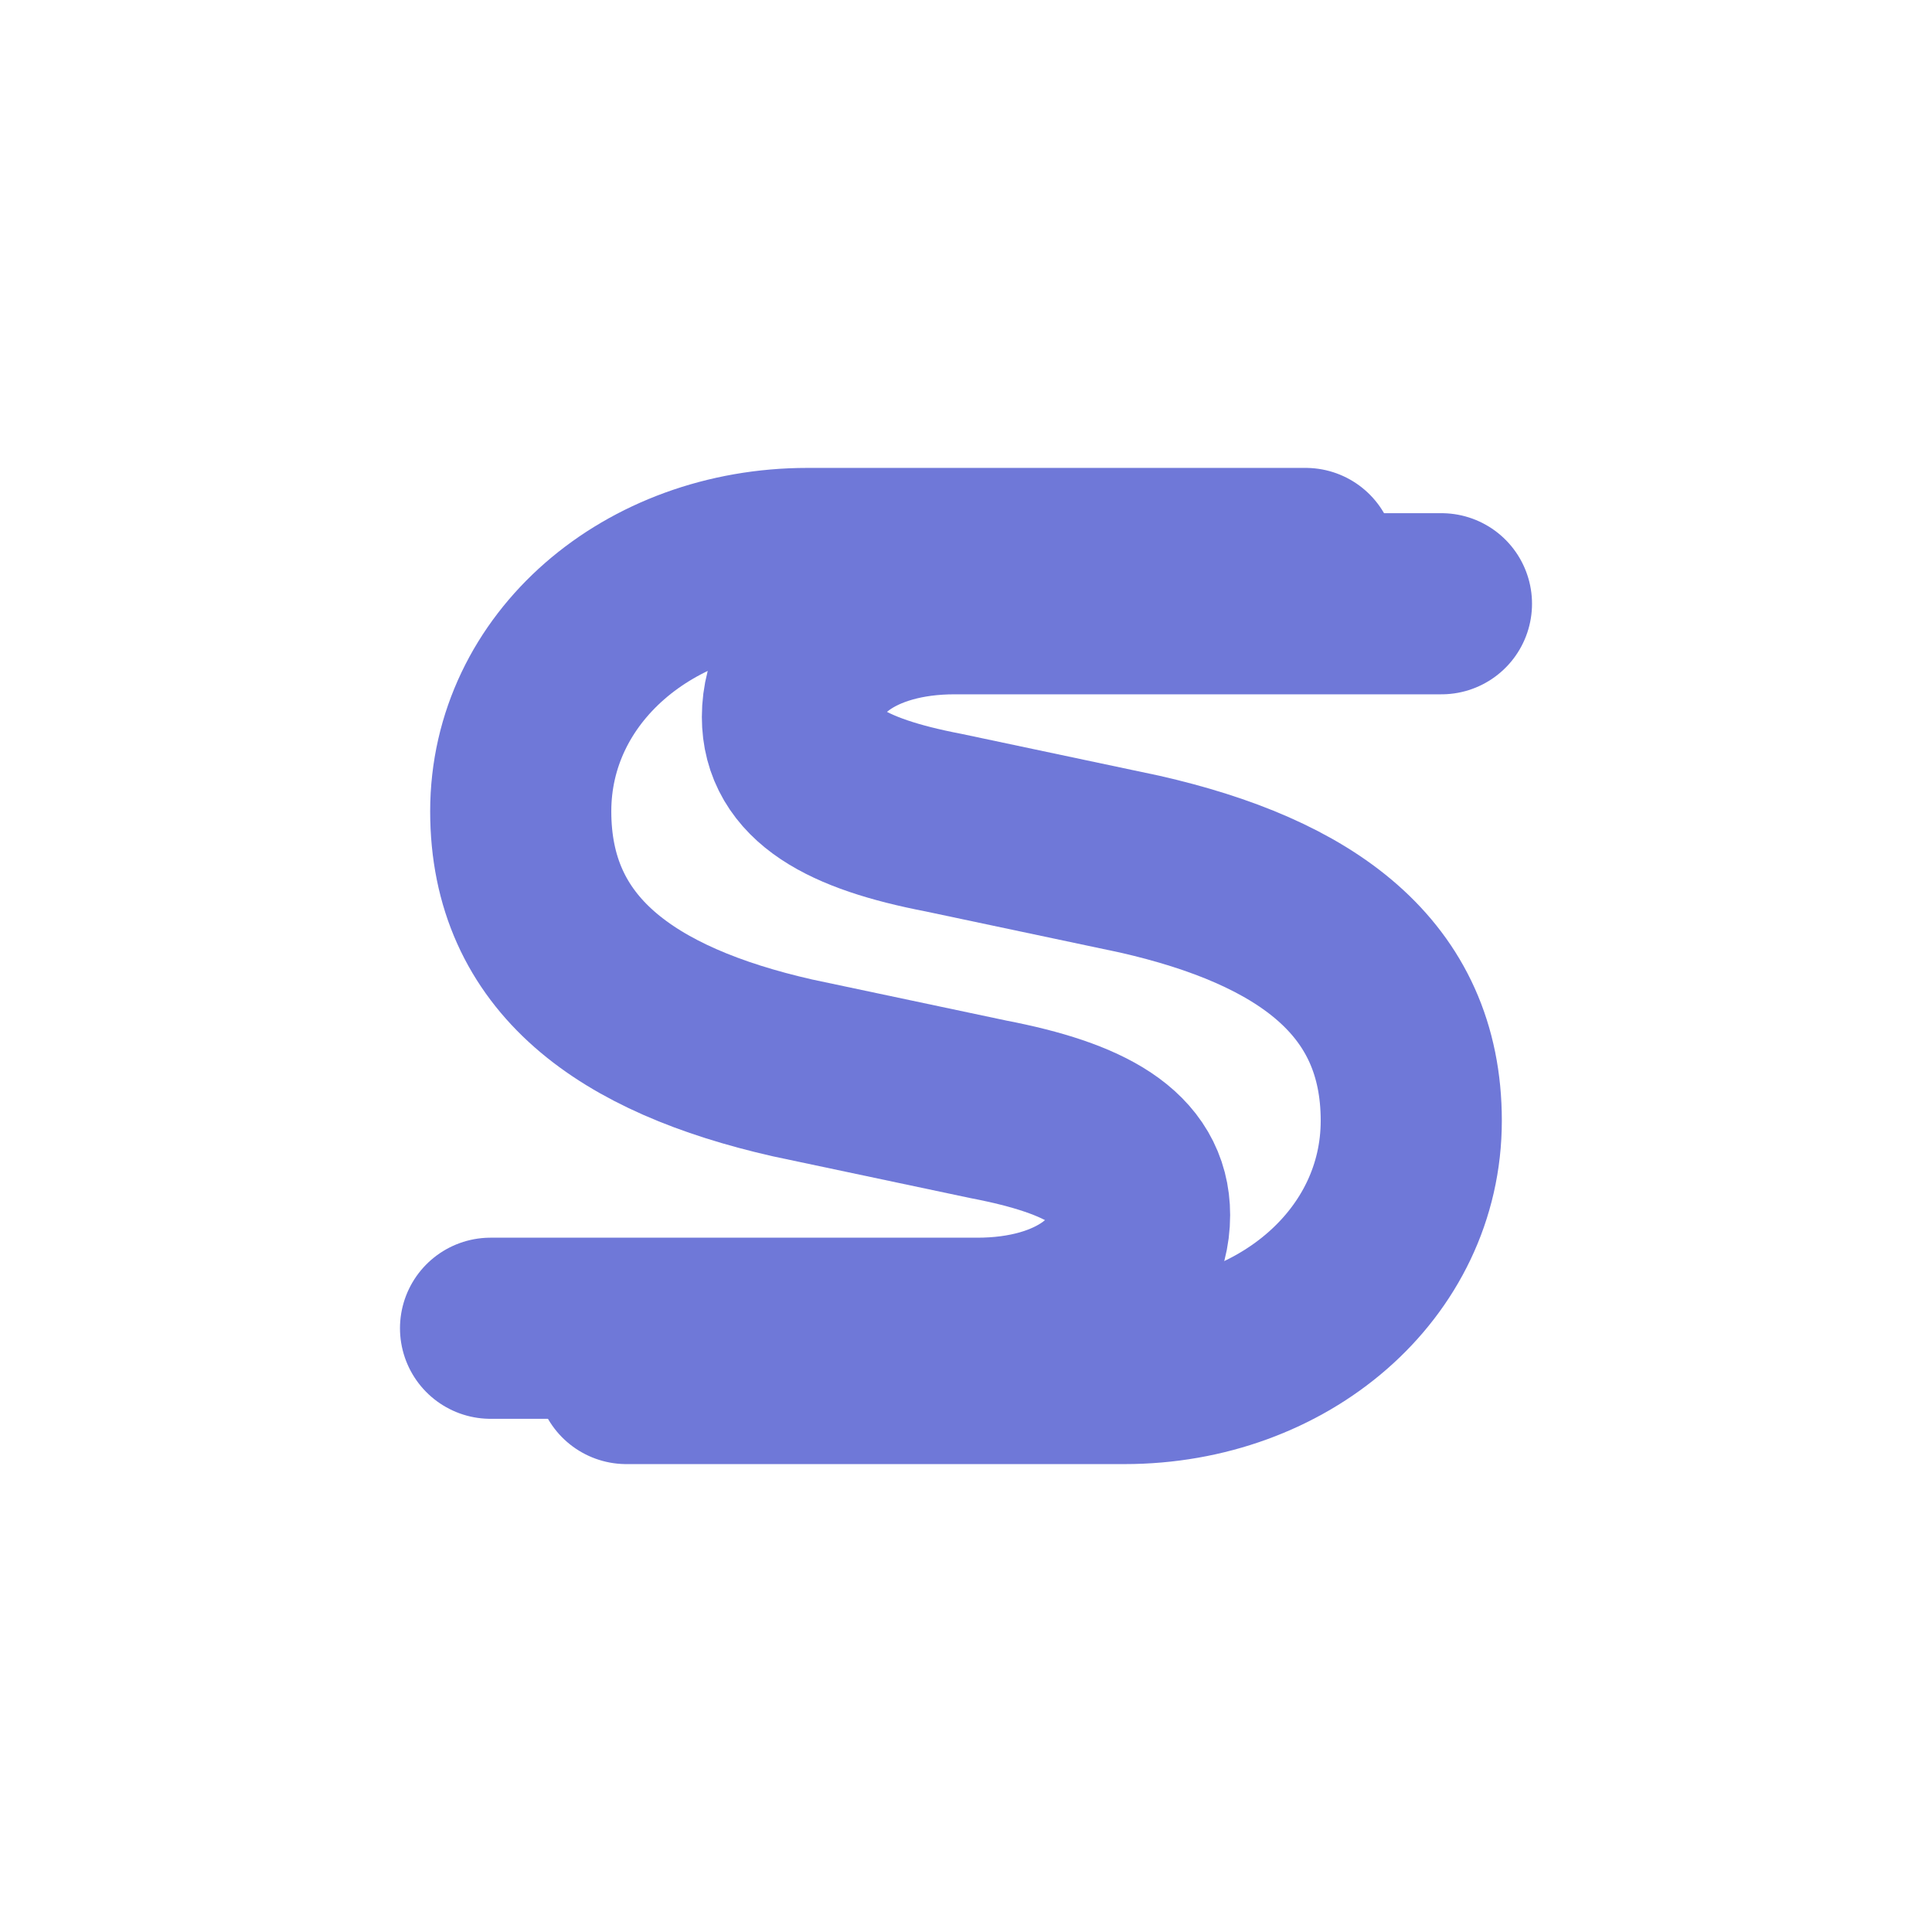
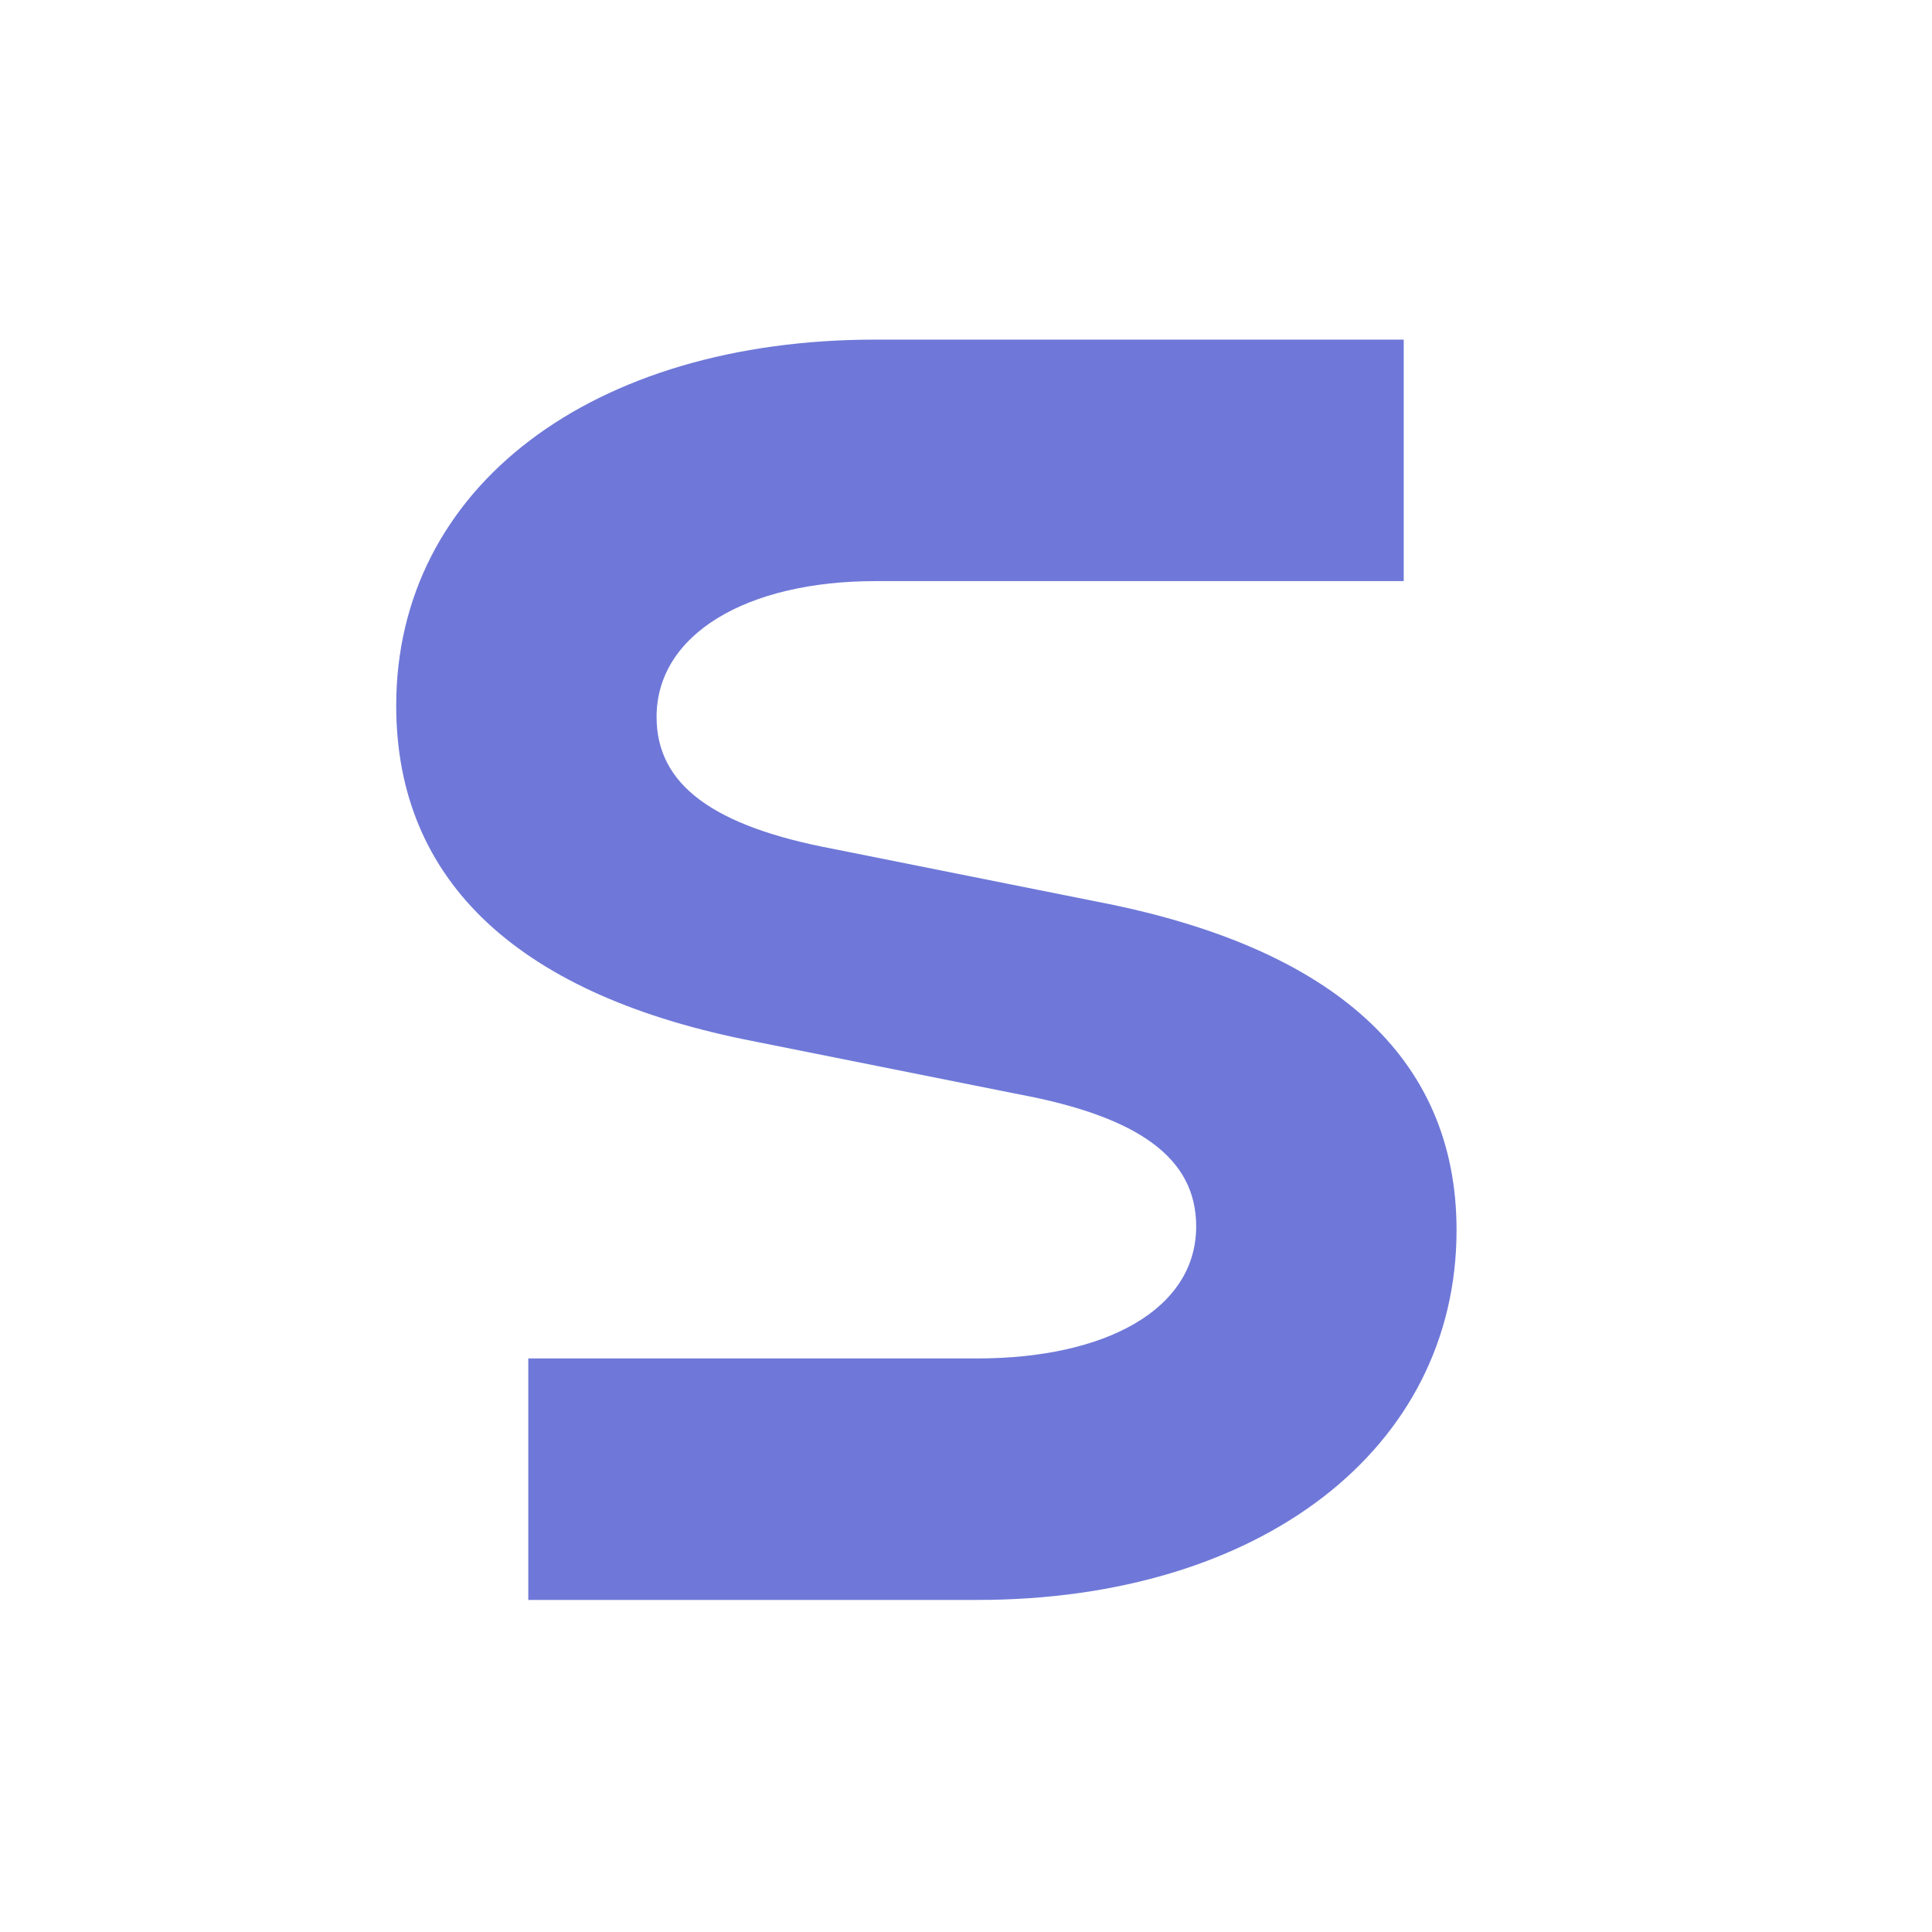
<svg xmlns="http://www.w3.org/2000/svg" viewBox="0 0 512 512" role="img" aria-labelledby="title desc">
-   <path d="M346 148H214c-42 0-76 29-76 67 0 38 28 58 72 68l52 11c26 5 40 13 40 28 0 17-17 30-43 30H130" fill="none" stroke="#6f78d8" stroke-linecap="round" stroke-linejoin="round" stroke-width="48" />
-   <path d="M166 364h132c42 0 76-29 76-67 0-38-28-58-72-68l-52-11c-26-5-40-13-40-28 0-17 17-30 43-30h129" fill="none" stroke="#6f78d8" stroke-linecap="round" stroke-linejoin="round" stroke-width="48" />
+   <g transform="translate(16 8)">
+     <path fill="#6f78d8" d="M356 146H216c-34 0-58 14-58 36 0 18 15 29 47 35l70 14c62 12 95 41 95 87 0 58-52 98-127 98H124v-64h119c34 0 58-13 58-35 0-18-15-29-47-35l-70-14c-62-12-95-42-95-89 0-58 52-97 127-97h140z" />
+   </g>
</svg>
